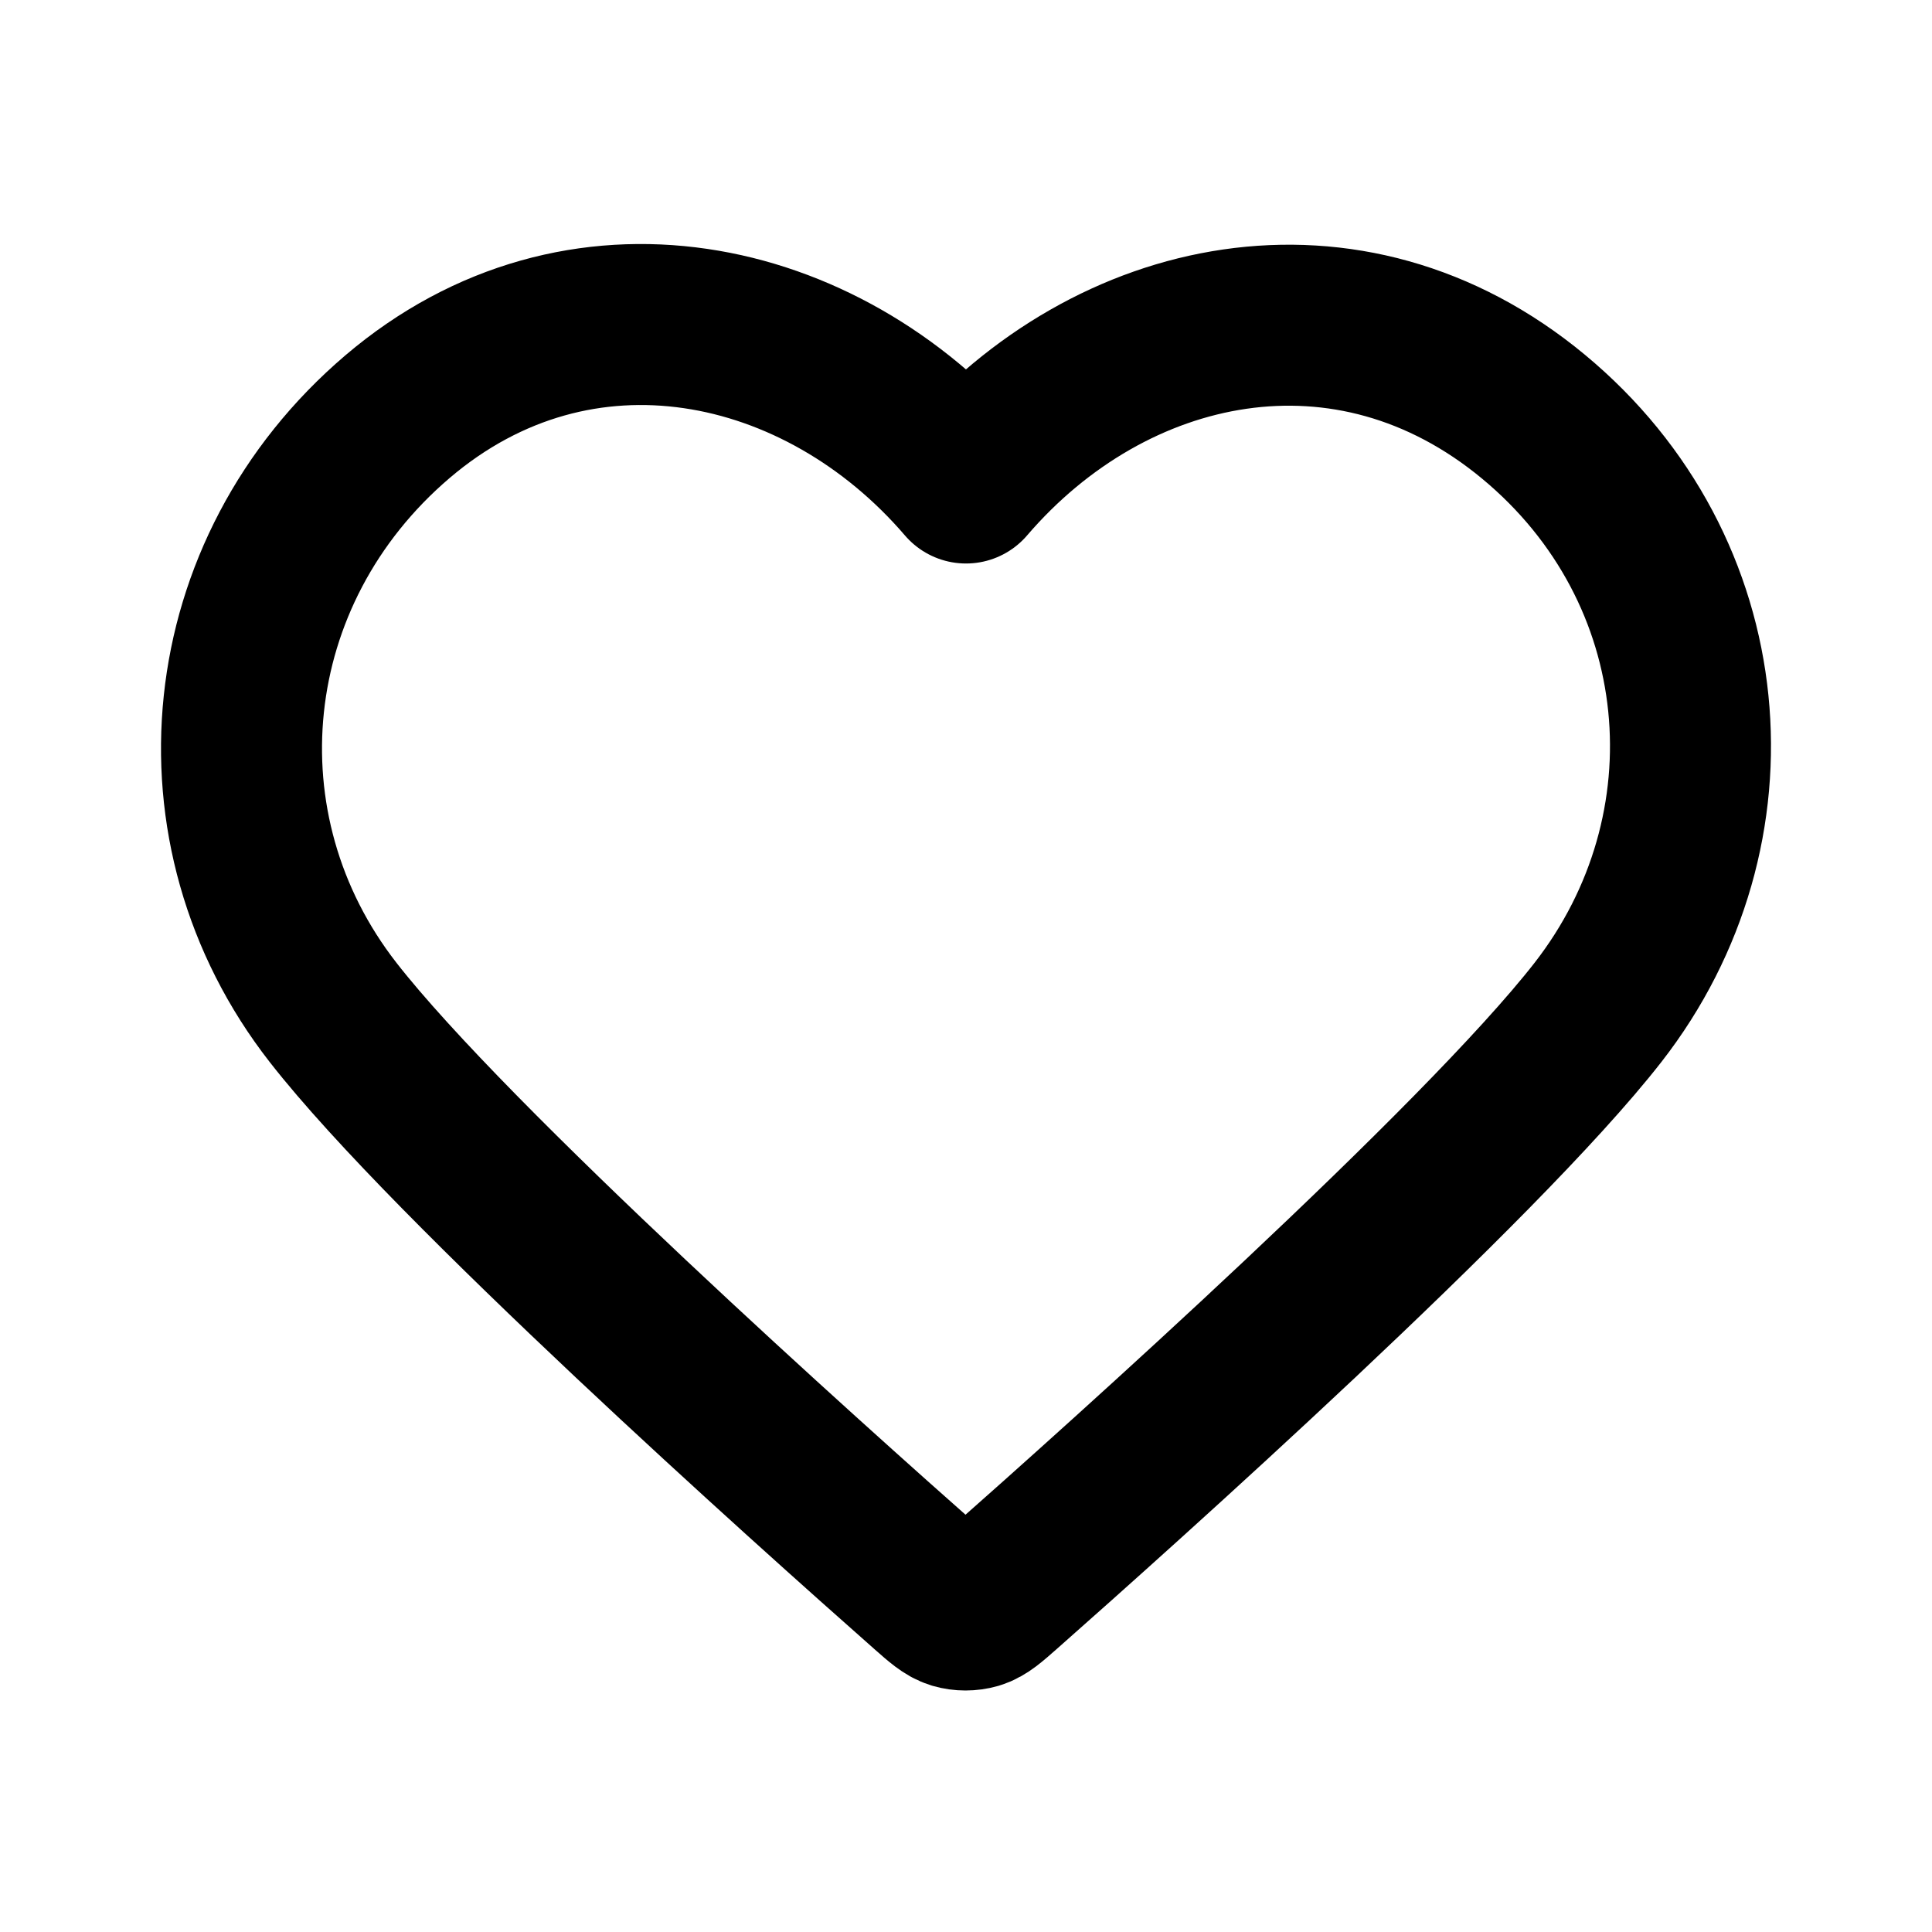
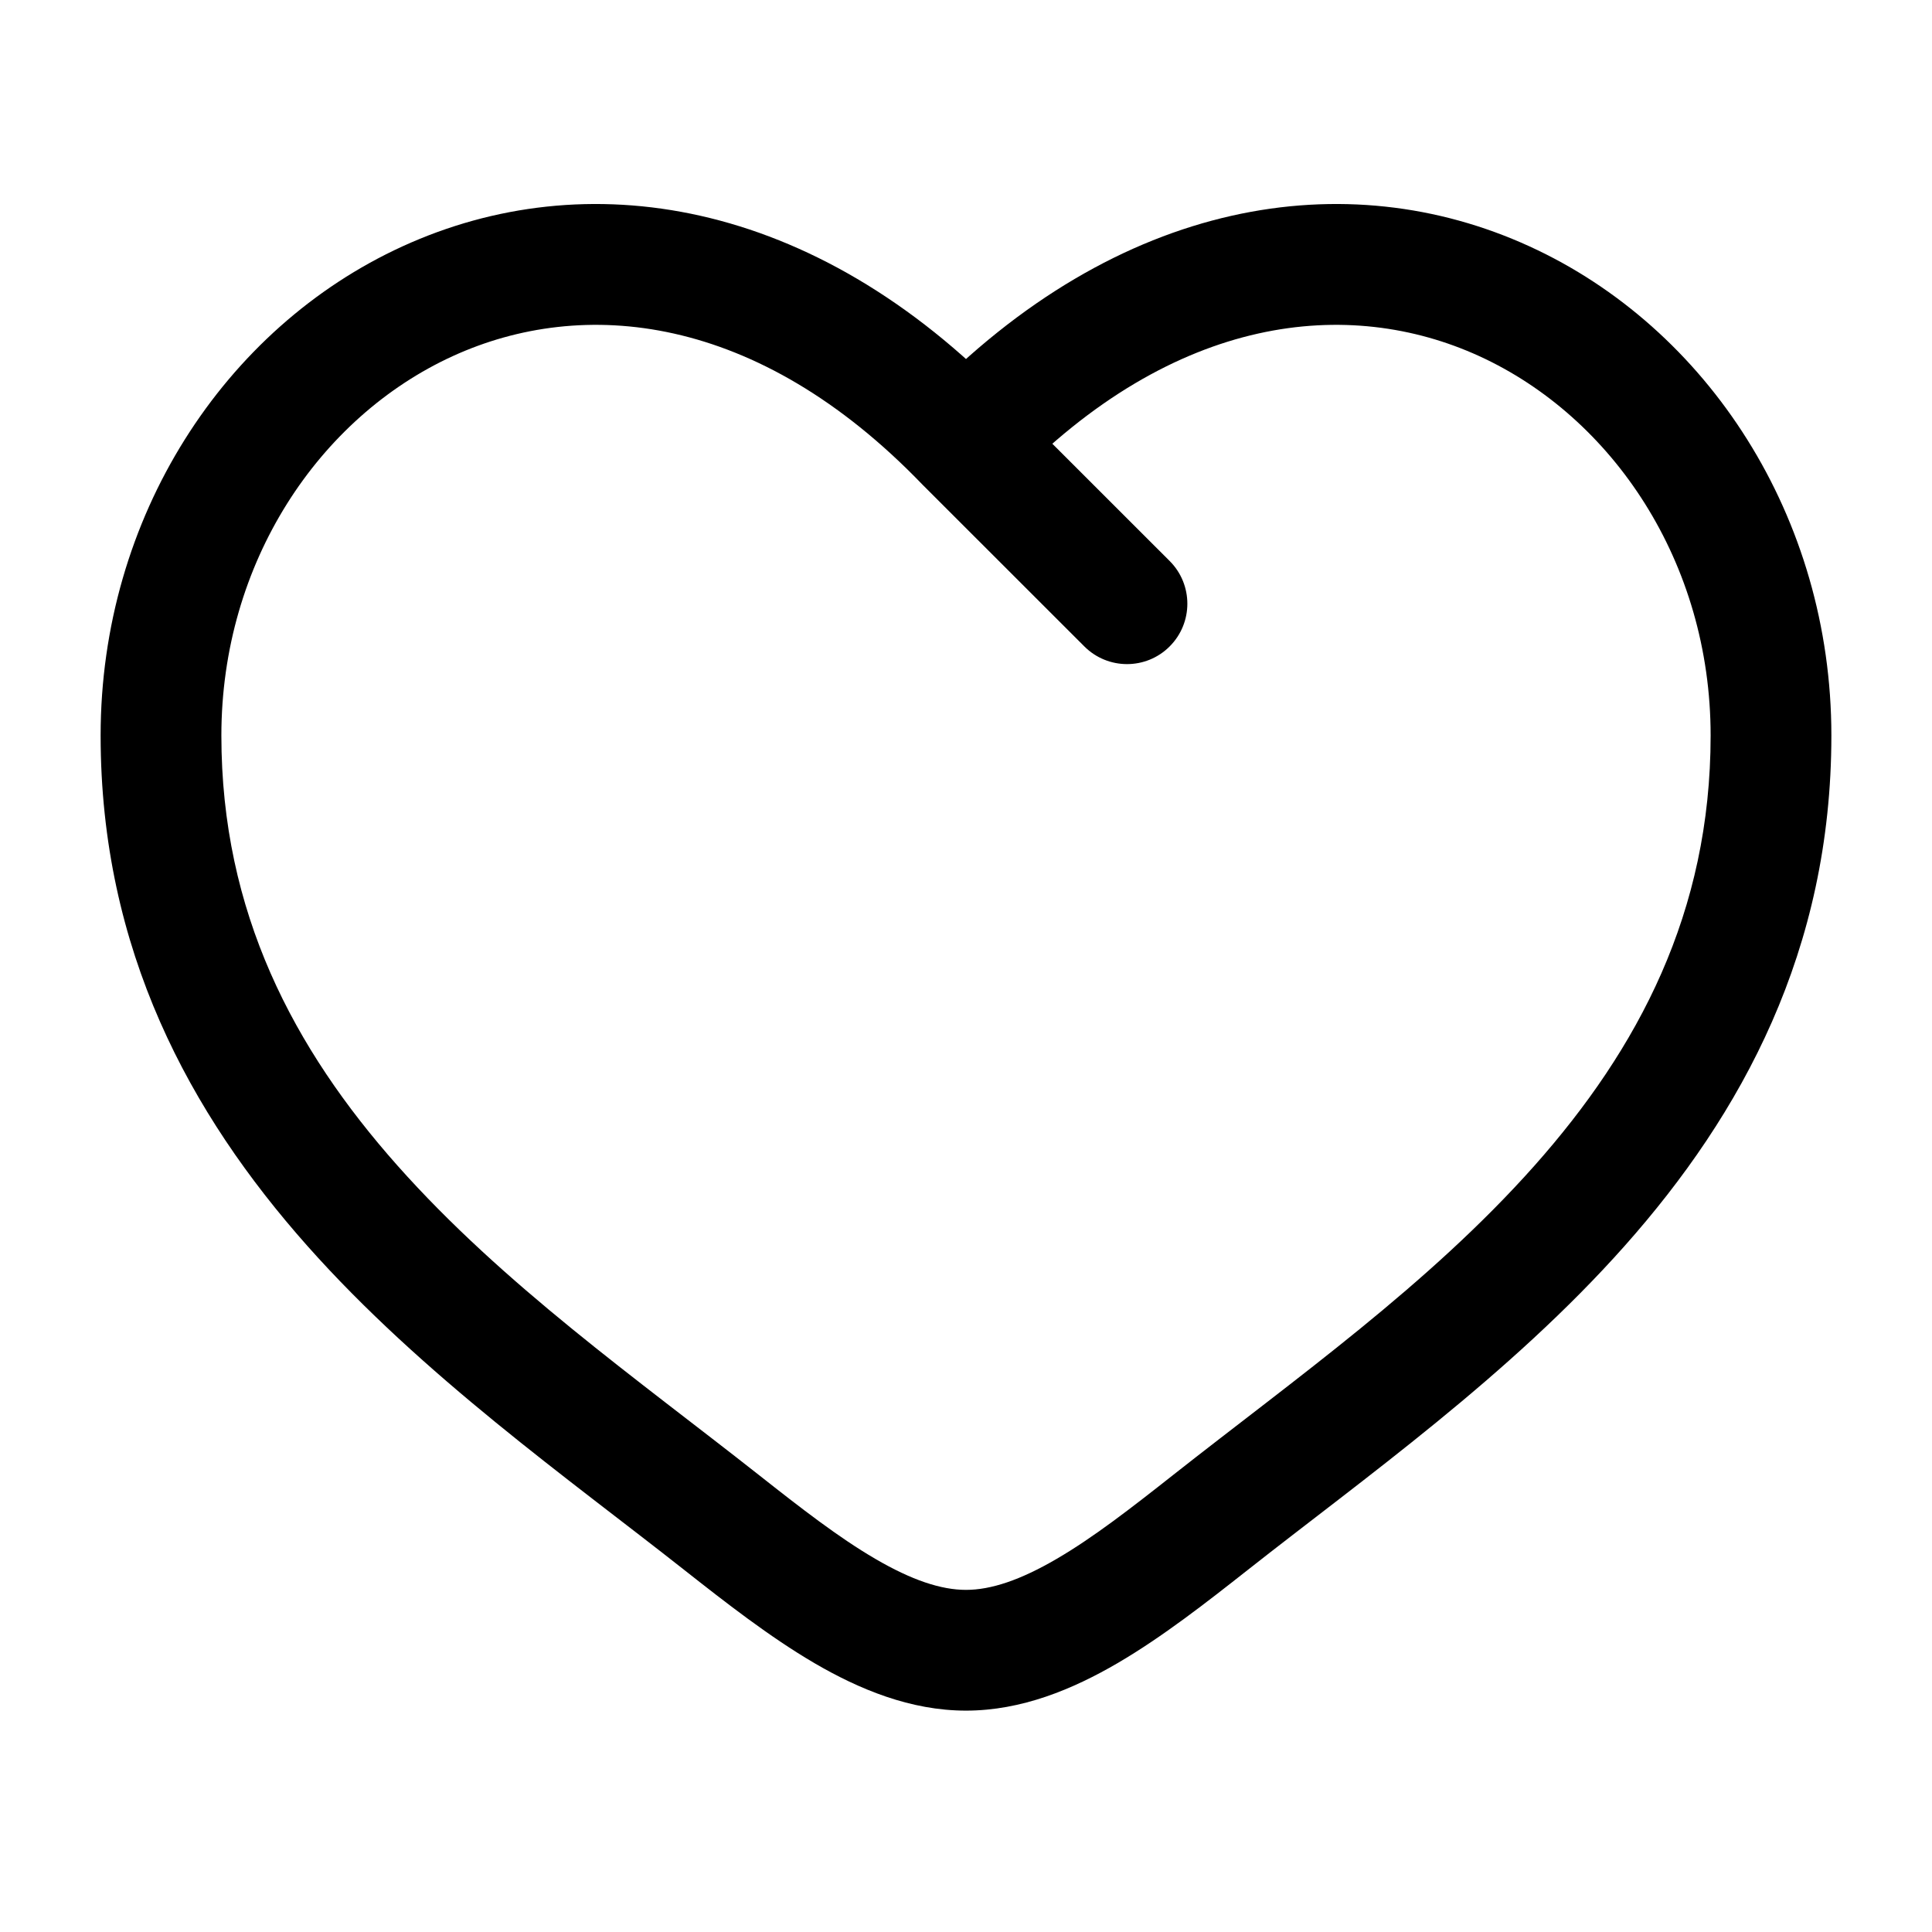
- <svg xmlns="http://www.w3.org/2000/svg" width="800px" height="800px" viewBox="0 0 24 24" fill="none">
-   <path fill-rule="evenodd" clip-rule="evenodd" d="M12 6C10.201 3.903 7.194 3.255 4.939 5.175C2.685 7.096 2.367 10.306 4.138 12.577C5.61 14.465 10.065 18.448 11.525 19.737C11.688 19.881 11.77 19.953 11.865 19.982C11.948 20.006 12.039 20.006 12.123 19.982C12.218 19.953 12.299 19.881 12.463 19.737C13.923 18.448 18.378 14.465 19.85 12.577C21.62 10.306 21.342 7.075 19.048 5.175C16.755 3.275 13.799 3.903 12 6Z" stroke="#000000" stroke-width="2" stroke-linecap="round" stroke-linejoin="round" />
+ <svg xmlns="http://www.w3.org/2000/svg" width="800px" height="800px" viewBox="0 0 24 24" fill="#000000">
+   <path d="M8.962 18.911L9.426 18.322L8.962 18.911ZM12 5.501L11.46 6.021C11.463 6.024 11.466 6.028 11.47 6.031L12 5.501ZM15.038 18.911L15.503 19.5L15.038 18.911ZM13.47 8.03C13.763 8.323 14.238 8.323 14.53 8.03C14.823 7.737 14.823 7.262 14.53 6.969L13.47 8.03ZM9.426 18.322C7.91 17.127 6.253 15.96 4.938 14.48C3.649 13.028 2.75 11.335 2.75 9.137H1.25C1.25 11.803 2.361 13.836 3.817 15.476C5.247 17.087 7.071 18.375 8.497 19.5L9.426 18.322ZM2.75 9.137C2.75 6.986 3.965 5.183 5.624 4.424C7.236 3.687 9.402 3.883 11.46 6.021L12.54 4.981C10.098 2.444 7.264 2.025 5.001 3.06C2.785 4.073 1.25 6.425 1.25 9.137H2.75ZM8.497 19.5C9.01 19.904 9.56 20.334 10.117 20.66C10.674 20.985 11.31 21.25 12 21.25V19.75C11.69 19.75 11.326 19.629 10.874 19.365C10.421 19.101 9.952 18.737 9.426 18.322L8.497 19.5ZM15.503 19.5C16.929 18.375 18.753 17.087 20.183 15.476C21.64 13.836 22.75 11.803 22.75 9.137H21.25C21.25 11.335 20.351 13.028 19.062 14.48C17.747 15.96 16.09 17.127 14.574 18.322L15.503 19.5ZM22.75 9.137C22.75 6.425 21.215 4.073 18.999 3.06C16.736 2.025 13.902 2.444 11.46 4.981L12.54 6.021C14.598 3.883 16.764 3.687 18.376 4.424C20.035 5.183 21.25 6.986 21.25 9.137H22.75ZM14.574 18.322C14.048 18.737 13.579 19.101 13.126 19.365C12.674 19.629 12.31 19.75 12 19.75V21.25C12.69 21.25 13.326 20.985 13.883 20.66C14.441 20.334 14.99 19.904 15.503 19.5L14.574 18.322ZM11.47 6.031L13.47 8.03L14.53 6.969L12.53 4.97L11.47 6.031Z" fill="#000000" />
</svg>
